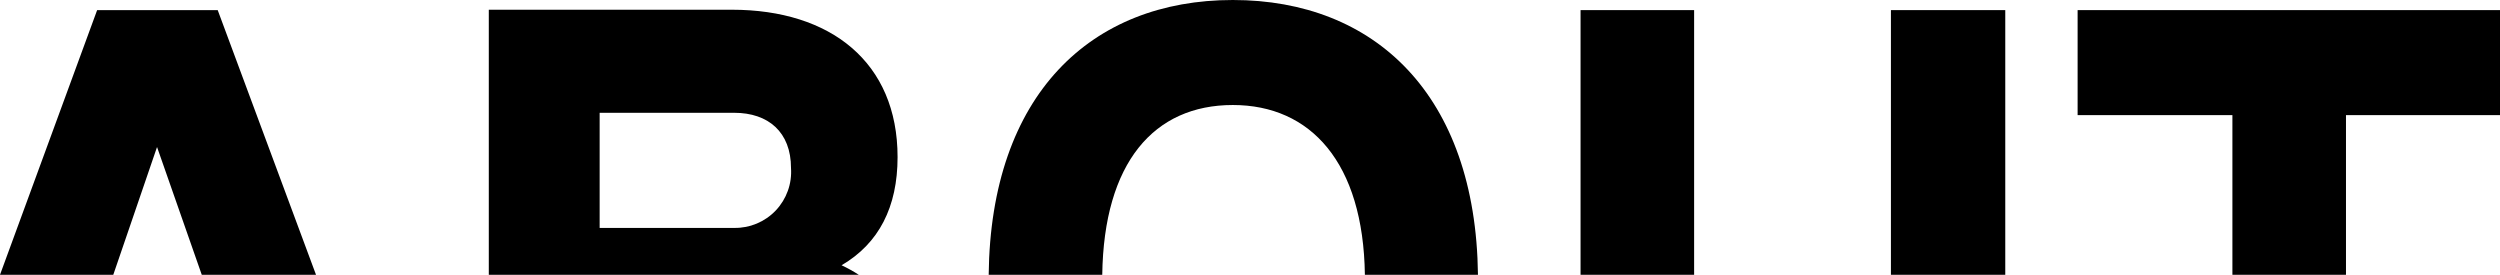
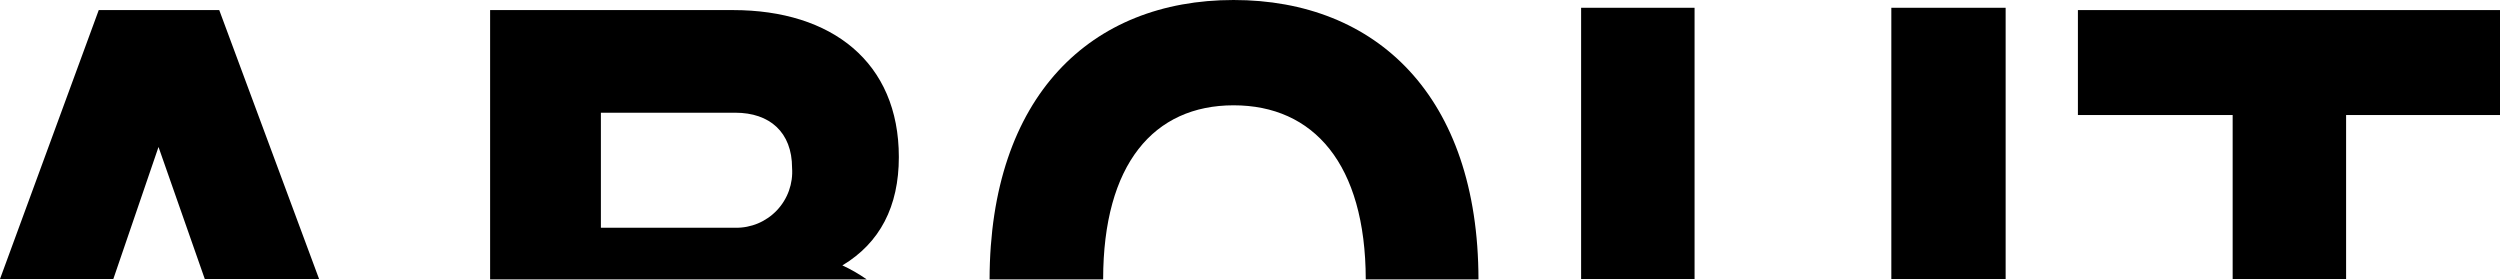
- <svg xmlns="http://www.w3.org/2000/svg" viewBox="0 0 257.11 28.26">
+ <svg xmlns="http://www.w3.org/2000/svg" viewBox="0 0 205.82 22.97">
  <defs>
    <style>.cls-1{fill:none;}</style>
  </defs>
  <g id="Layer_2" data-name="Layer 2">
    <g id="Layer_1-2" data-name="Layer 1">
-       <path class="cls-1" d="M126.79,10.8c-8.11,0-13.27,5.91-13.43,17.46h27C140.21,16.71,134.82,10.8,126.79,10.8Z" />
-       <path class="cls-1" d="M75.51,11.6H61.67V23.44H75.51a5.76,5.76,0,0,0,5.84-6.16C81.35,13.6,79,11.6,75.51,11.6Z" />
-       <polygon class="cls-1" points="11.65 28.26 20.75 28.26 16.15 15.12 11.65 28.26" />
-       <polygon points="16.15 15.12 20.75 28.26 32.5 28.26 22.39 1.04 9.99 1.04 0 28.26 11.65 28.26 16.15 15.12" />
-       <path d="M86.55,27.28c3.84-2.24,5.76-6,5.76-11.12C92.31,6.4,85.43,1,75.27,1h-25V28.26H88.32A15.13,15.13,0,0,0,86.55,27.28Zm-11-3.84H61.67V11.6H75.51c3.52,0,5.84,2,5.84,5.68A5.76,5.76,0,0,1,75.51,23.44Z" />
-       <path d="M126.79,10.8c8,0,13.42,5.91,13.58,17.46H152C151.78,9.73,141.37,0,126.79,0s-24.91,9.73-25.11,28.26h11.68C113.52,16.71,118.68,10.8,126.79,10.8Z" />
-       <rect x="162.55" y="1.04" width="11.68" height="27.22" />
-       <rect x="194.47" y="1.04" width="11.76" height="27.22" />
-       <polygon points="241.27 11.84 257.11 11.84 257.11 1.04 213.67 1.04 213.67 11.84 229.59 11.84 229.59 28.26 241.27 28.26 241.27 11.84" />
+       <path class="cls-1" d="M101.56,8.64C95,8.64,90.83,13.48,90.82,23h21.62C112.42,13.48,108.08,8.64,101.56,8.64Z" />
+       <polygon class="cls-1" points="13.05 12.1 9.33 22.97 16.86 22.97 13.05 12.1" />
+       <path class="cls-1" d="M60.54,9.28H49.47v9.47H60.54a4.6,4.6,0,0,0,4.67-4.93C65.21,10.88,63.36,9.28,60.54,9.28Z" />
+       <polygon points="8.13 0.83 0 22.97 9.33 22.97 13.05 12.1 16.86 22.97 26.27 22.97 18.05 0.83 8.13 0.83" />
+       <path d="M74,12.93C74,5.12,68.48.83,60.35.83h-20V23h31a12.6,12.6,0,0,0-2-1.15C72.44,20,74,17,74,12.93ZM60.54,18.75H49.47V9.28H60.54c2.82,0,4.67,1.6,4.67,4.54A4.6,4.6,0,0,1,60.54,18.75Z" />
+       <path d="M101.56,0C89.81,0,81.5,7.91,81.47,23h9.35c0-9.49,4.17-14.33,10.74-14.33S112.42,13.48,112.44,23h9.28C121.7,7.91,113.32,0,101.56,0Z" />
+       <rect x="155.71" y="0.64" width="9.41" height="22.33" />
+       <rect x="130.17" y="0.64" width="9.34" height="22.33" />
+       <polygon points="193.15 9.47 205.82 9.47 205.82 0.83 171.07 0.83 171.07 9.47 183.81 9.47 183.81 22.97 193.15 22.97 193.15 9.47" />
    </g>
  </g>
</svg>
